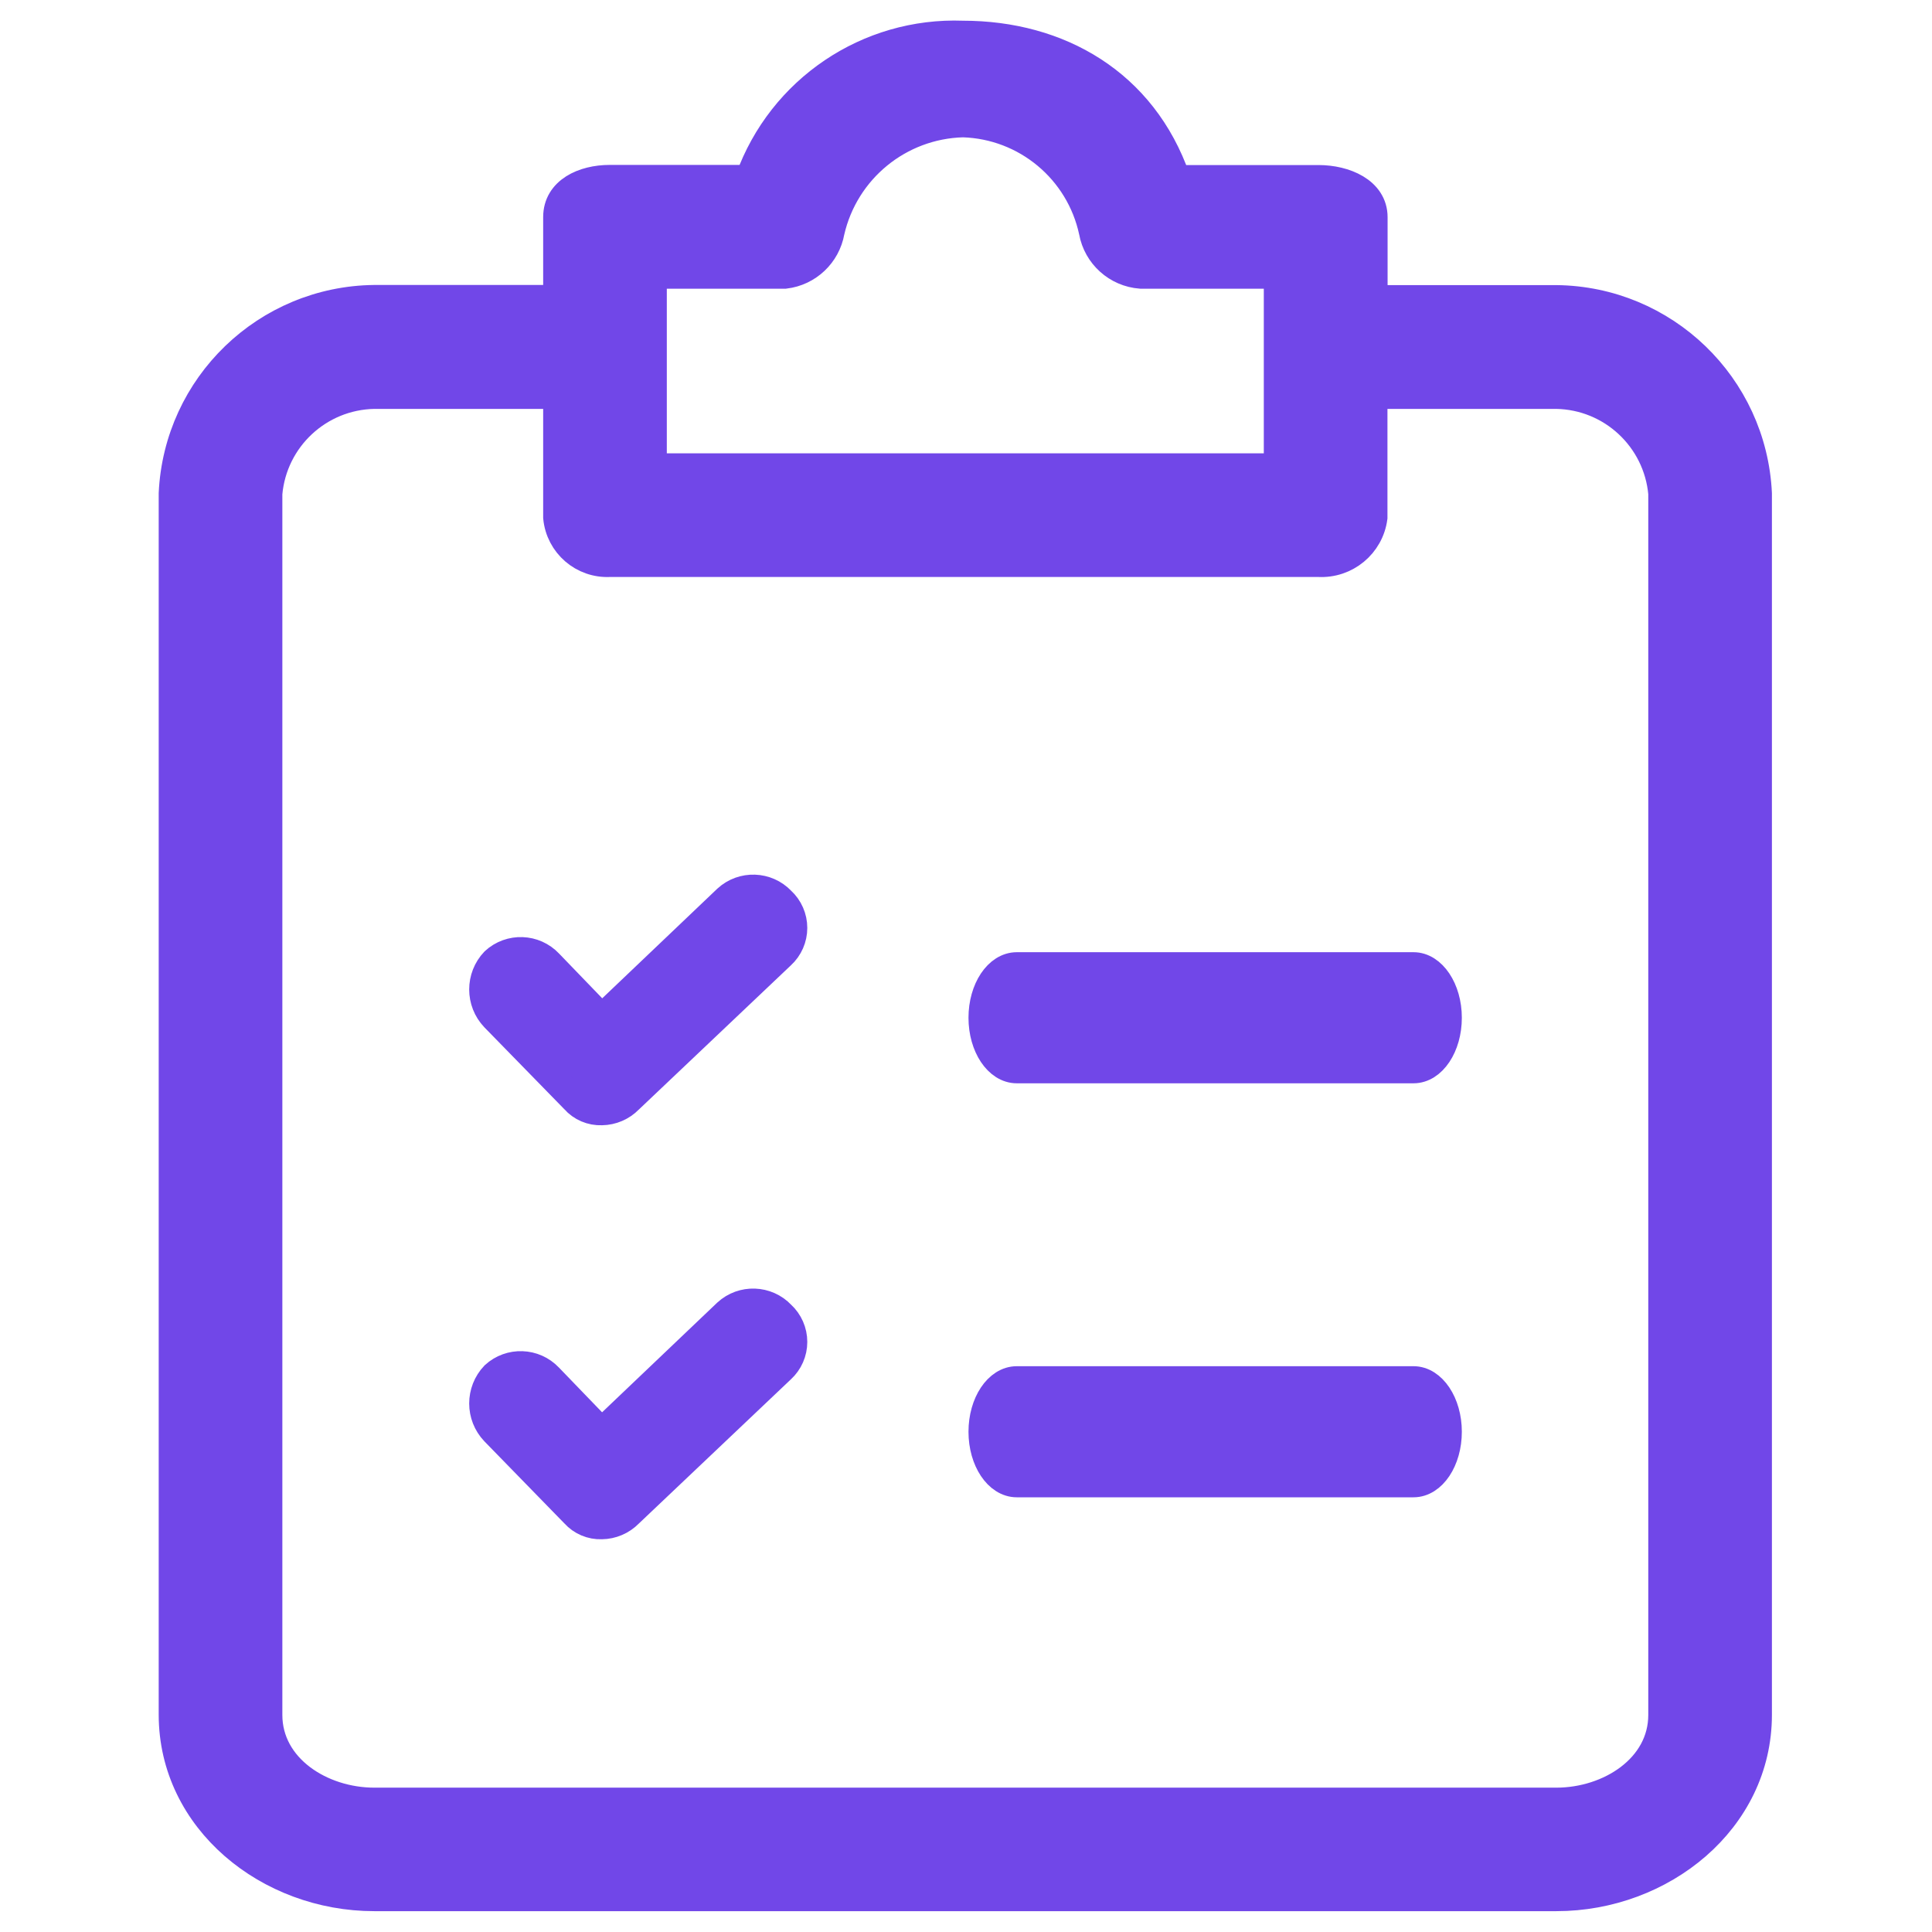
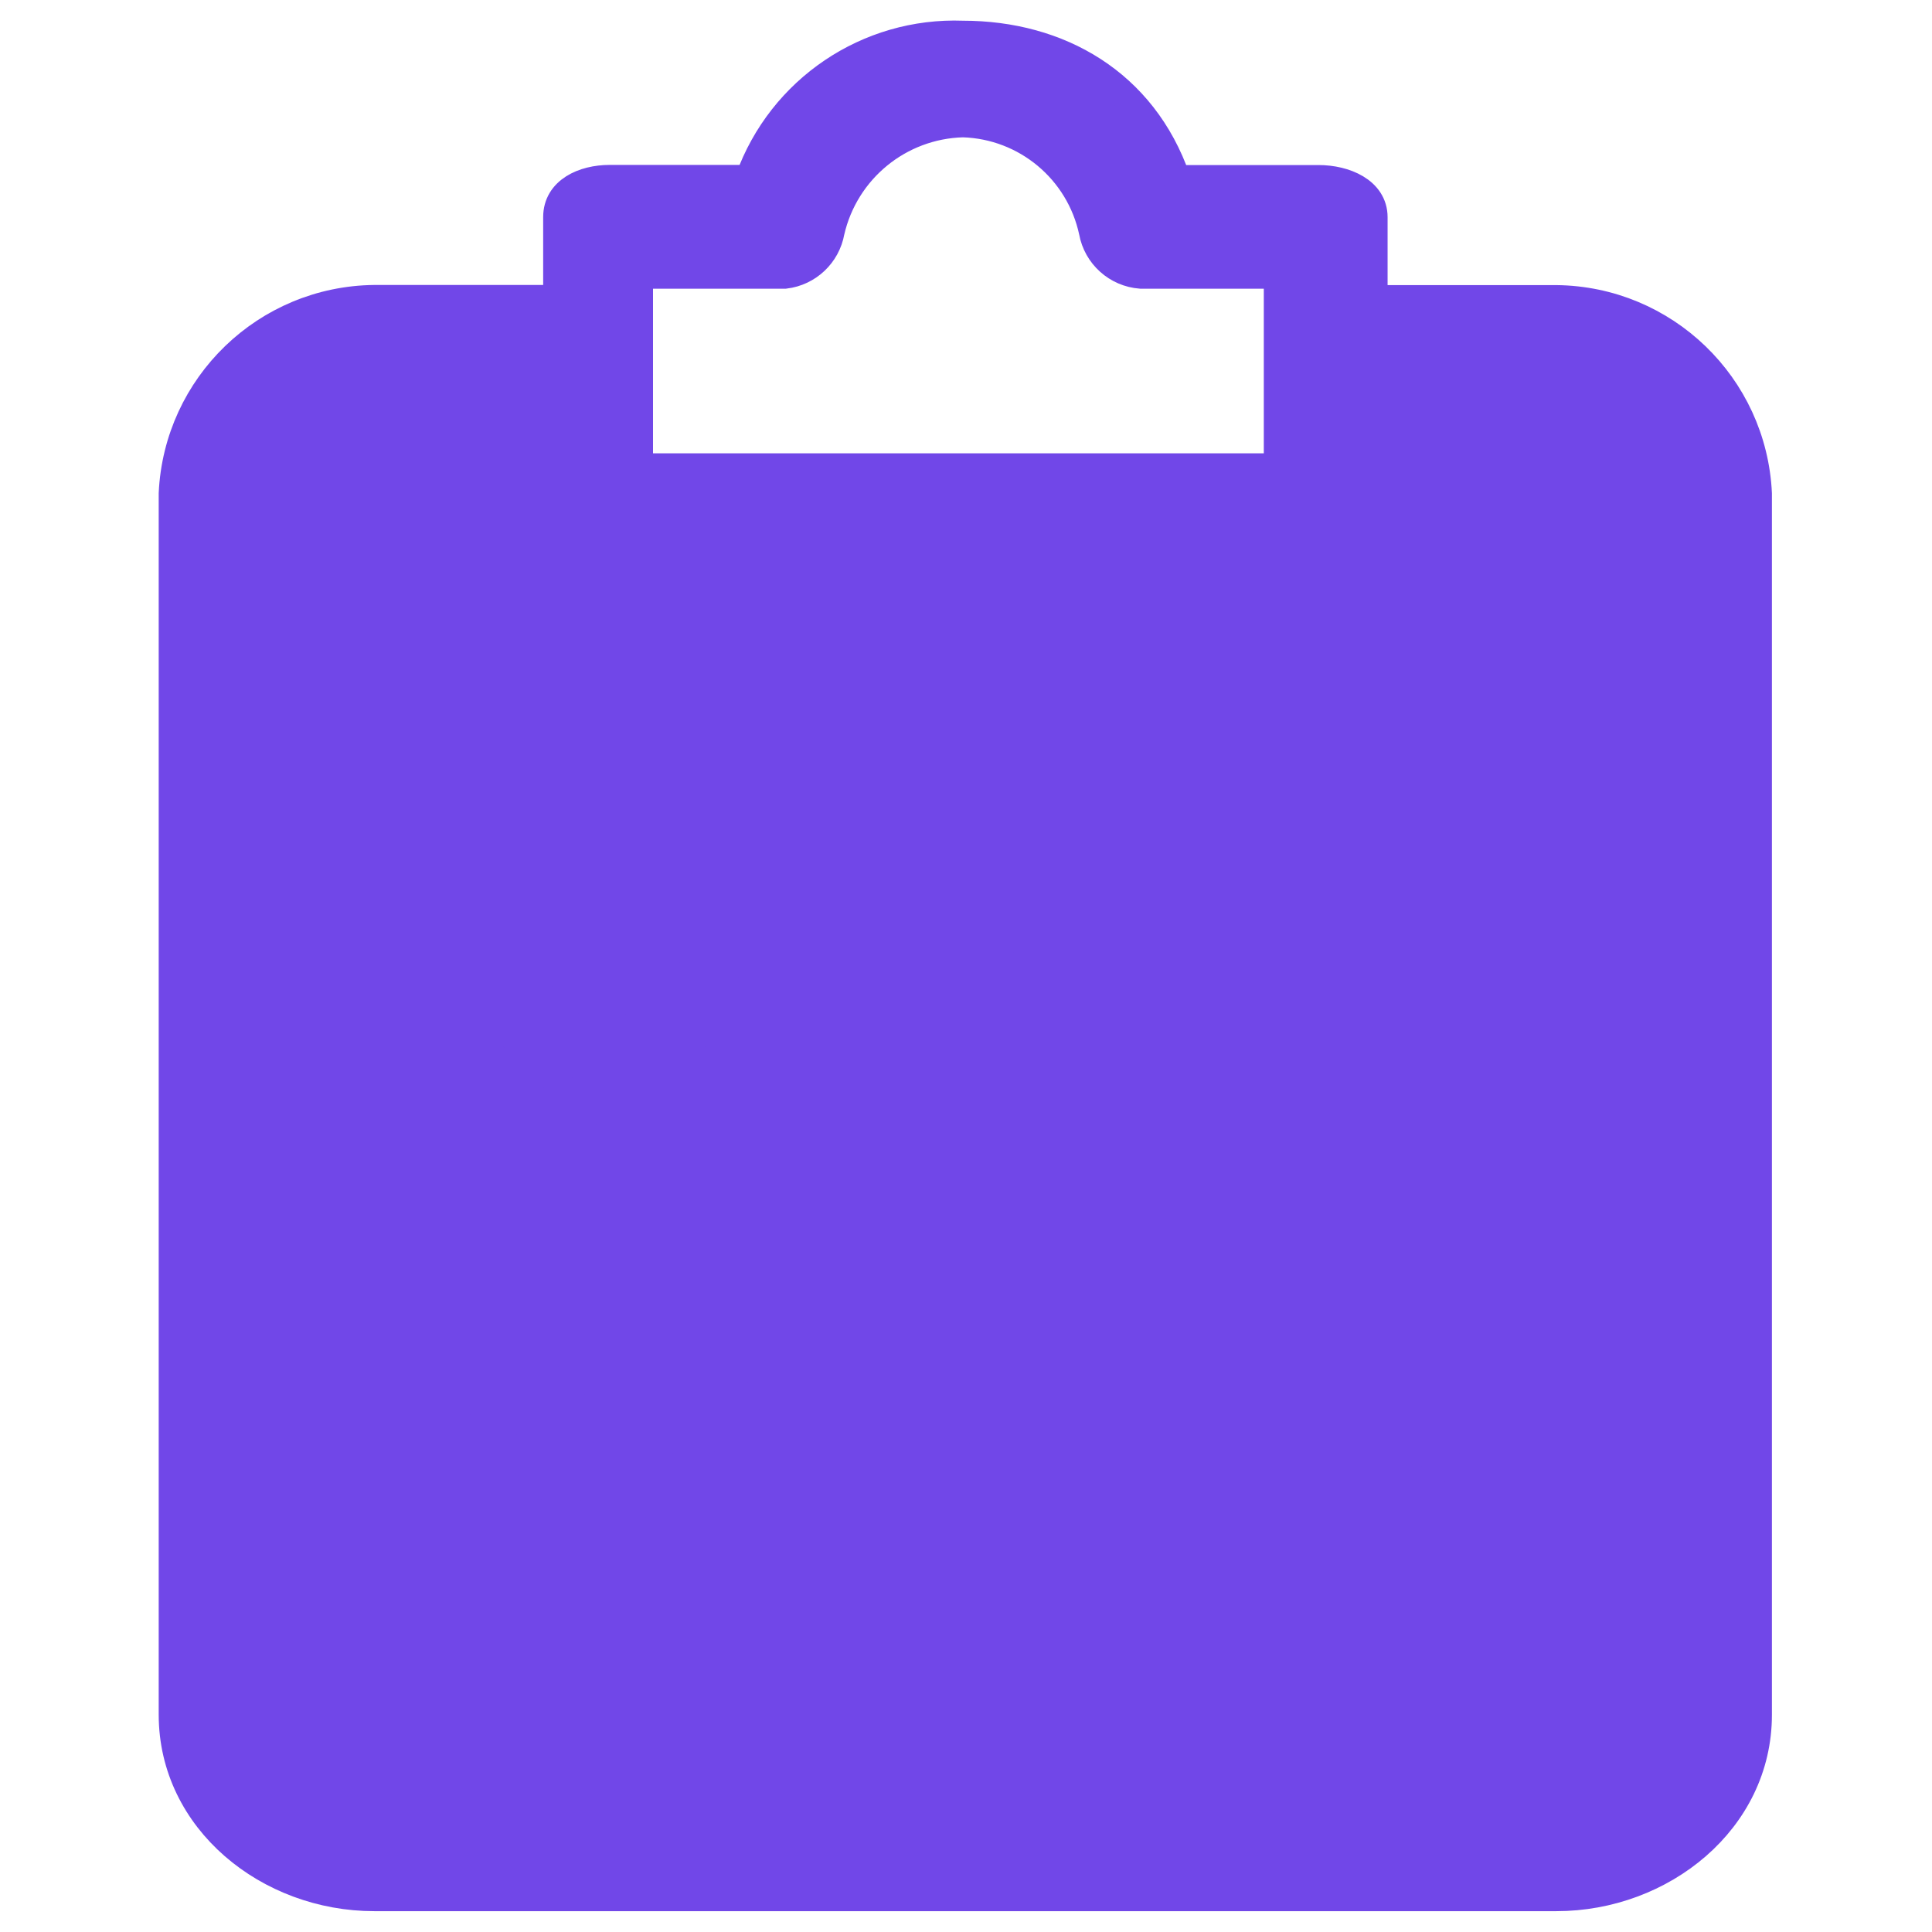
<svg xmlns="http://www.w3.org/2000/svg" viewBox="0 0 14 14" fill="#7147e8">
-   <path stroke="#7147e8" stroke-width=".2" d="M11.278 2.166H9.955v-.592c0-.191-.21-.278-.4-.278H8.526C8.283.599 7.674.25 6.977.25a1.584 1.584 0 0 0-1.549 1.045h-1.01c-.19 0-.382.087-.382.278v.592H2.712a1.48 1.48 0 0 0-1.462 1.41v8.85c0 .767.696 1.324 1.462 1.324h8.566c.766 0 1.462-.557 1.462-1.323v-8.85a1.48 1.48 0 0 0-1.462-1.41Zm-6.546-.174h.957a.383.383 0 0 0 .331-.313 1.01 1.01 0 0 1 .958-.784.992.992 0 0 1 .94.784c.031.171.174.3.348.313h.992v1.393H4.732V1.992Zm7.312 10.435c0 .383-.383.627-.766.627H2.712c-.383 0-.766-.244-.766-.627v-8.85a.783.783 0 0 1 .766-.714h1.324v.887a.366.366 0 0 0 .383.331h5.135c.2.011.374-.133.4-.33v-.888h1.324c.4.007.73.315.766.713v8.85Z" />
+   <path stroke="#7147e8" stroke-width=".2" d="M11.278 2.166H9.955v-.592c0-.191-.21-.278-.4-.278H8.526C8.283.599 7.674.25 6.977.25a1.584 1.584 0 0 0-1.549 1.045h-1.01c-.19 0-.382.087-.382.278v.592H2.712a1.48 1.48 0 0 0-1.462 1.41v8.85c0 .767.696 1.324 1.462 1.324h8.566c.766 0 1.462-.557 1.462-1.323v-8.85a1.48 1.48 0 0 0-1.462-1.41Zm-6.546-.174h.957a.383.383 0 0 0 .331-.313 1.01 1.01 0 0 1 .958-.784.992.992 0 0 1 .94.784c.031.171.174.3.348.313h.992v1.393H4.732v1.9/92Zm7.312 10.435c0 .383-.383.627-.766.627H2.712c-.383 0-.766-.244-.766-.627v-8.85a.783.783 0 0 1 .766-.714h1.324v.887a.366.366 0 0 0 .383.331h5.135c.2.011.374-.133.4-.33v-.888h1.324c.4.007.73.315.766.713v8.85Z" />
  <path stroke="#7147e8" stroke-width=".2" d="M5.663 9.526a.283.283 0 0 0-.397-.014l-.906.863-.382-.396a.283.283 0 0 0-.396-.014.297.297 0 0 0 0 .41l.58.595c.05.056.123.087.198.084a.283.283 0 0 0 .199-.085l1.104-1.047a.269.269 0 0 0 0-.396ZM10.243 10H7.368c-.138 0-.25.168-.25.375s.112.375.25.375h2.875c.138 0 .25-.168.25-.375S10.38 10 10.243 10ZM5.663 6.526a.283.283 0 0 0-.396-.014l-.906.863-.382-.396a.283.283 0 0 0-.397-.014.297.297 0 0 0 0 .41l.58.594c.05.057.123.088.199.085a.283.283 0 0 0 .198-.085l1.104-1.047a.269.269 0 0 0 0-.396ZM10.243 7H7.368c-.138 0-.25.168-.25.375s.112.375.25.375h2.875c.138 0 .25-.168.25-.375S10.38 7 10.243 7Z" />
</svg>
